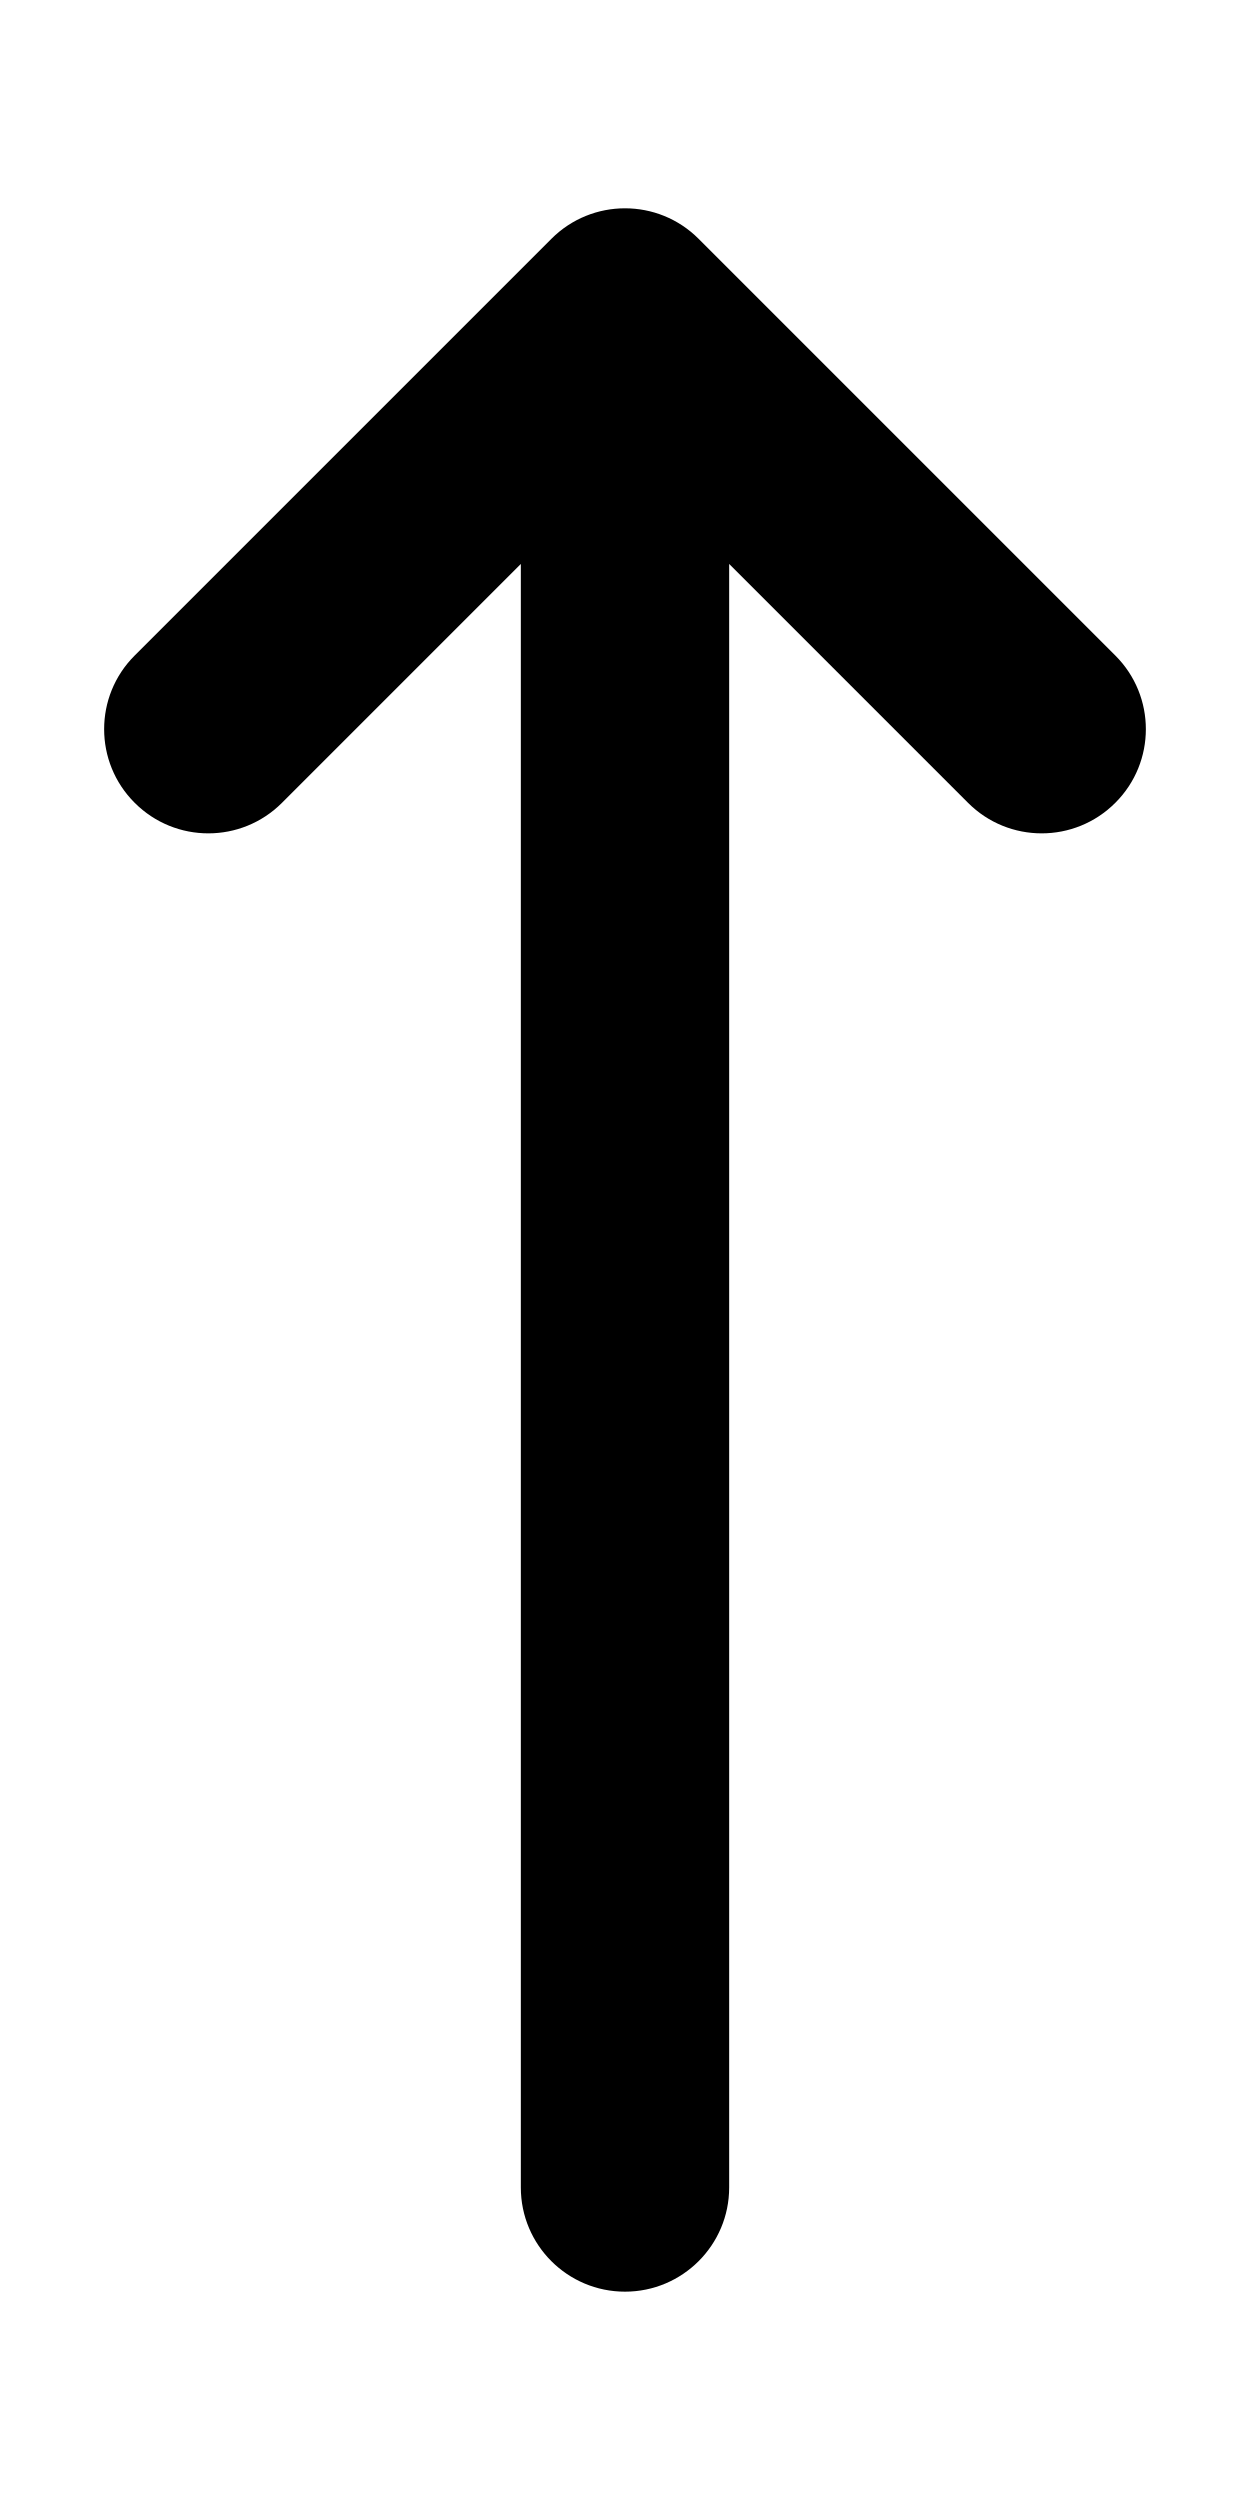
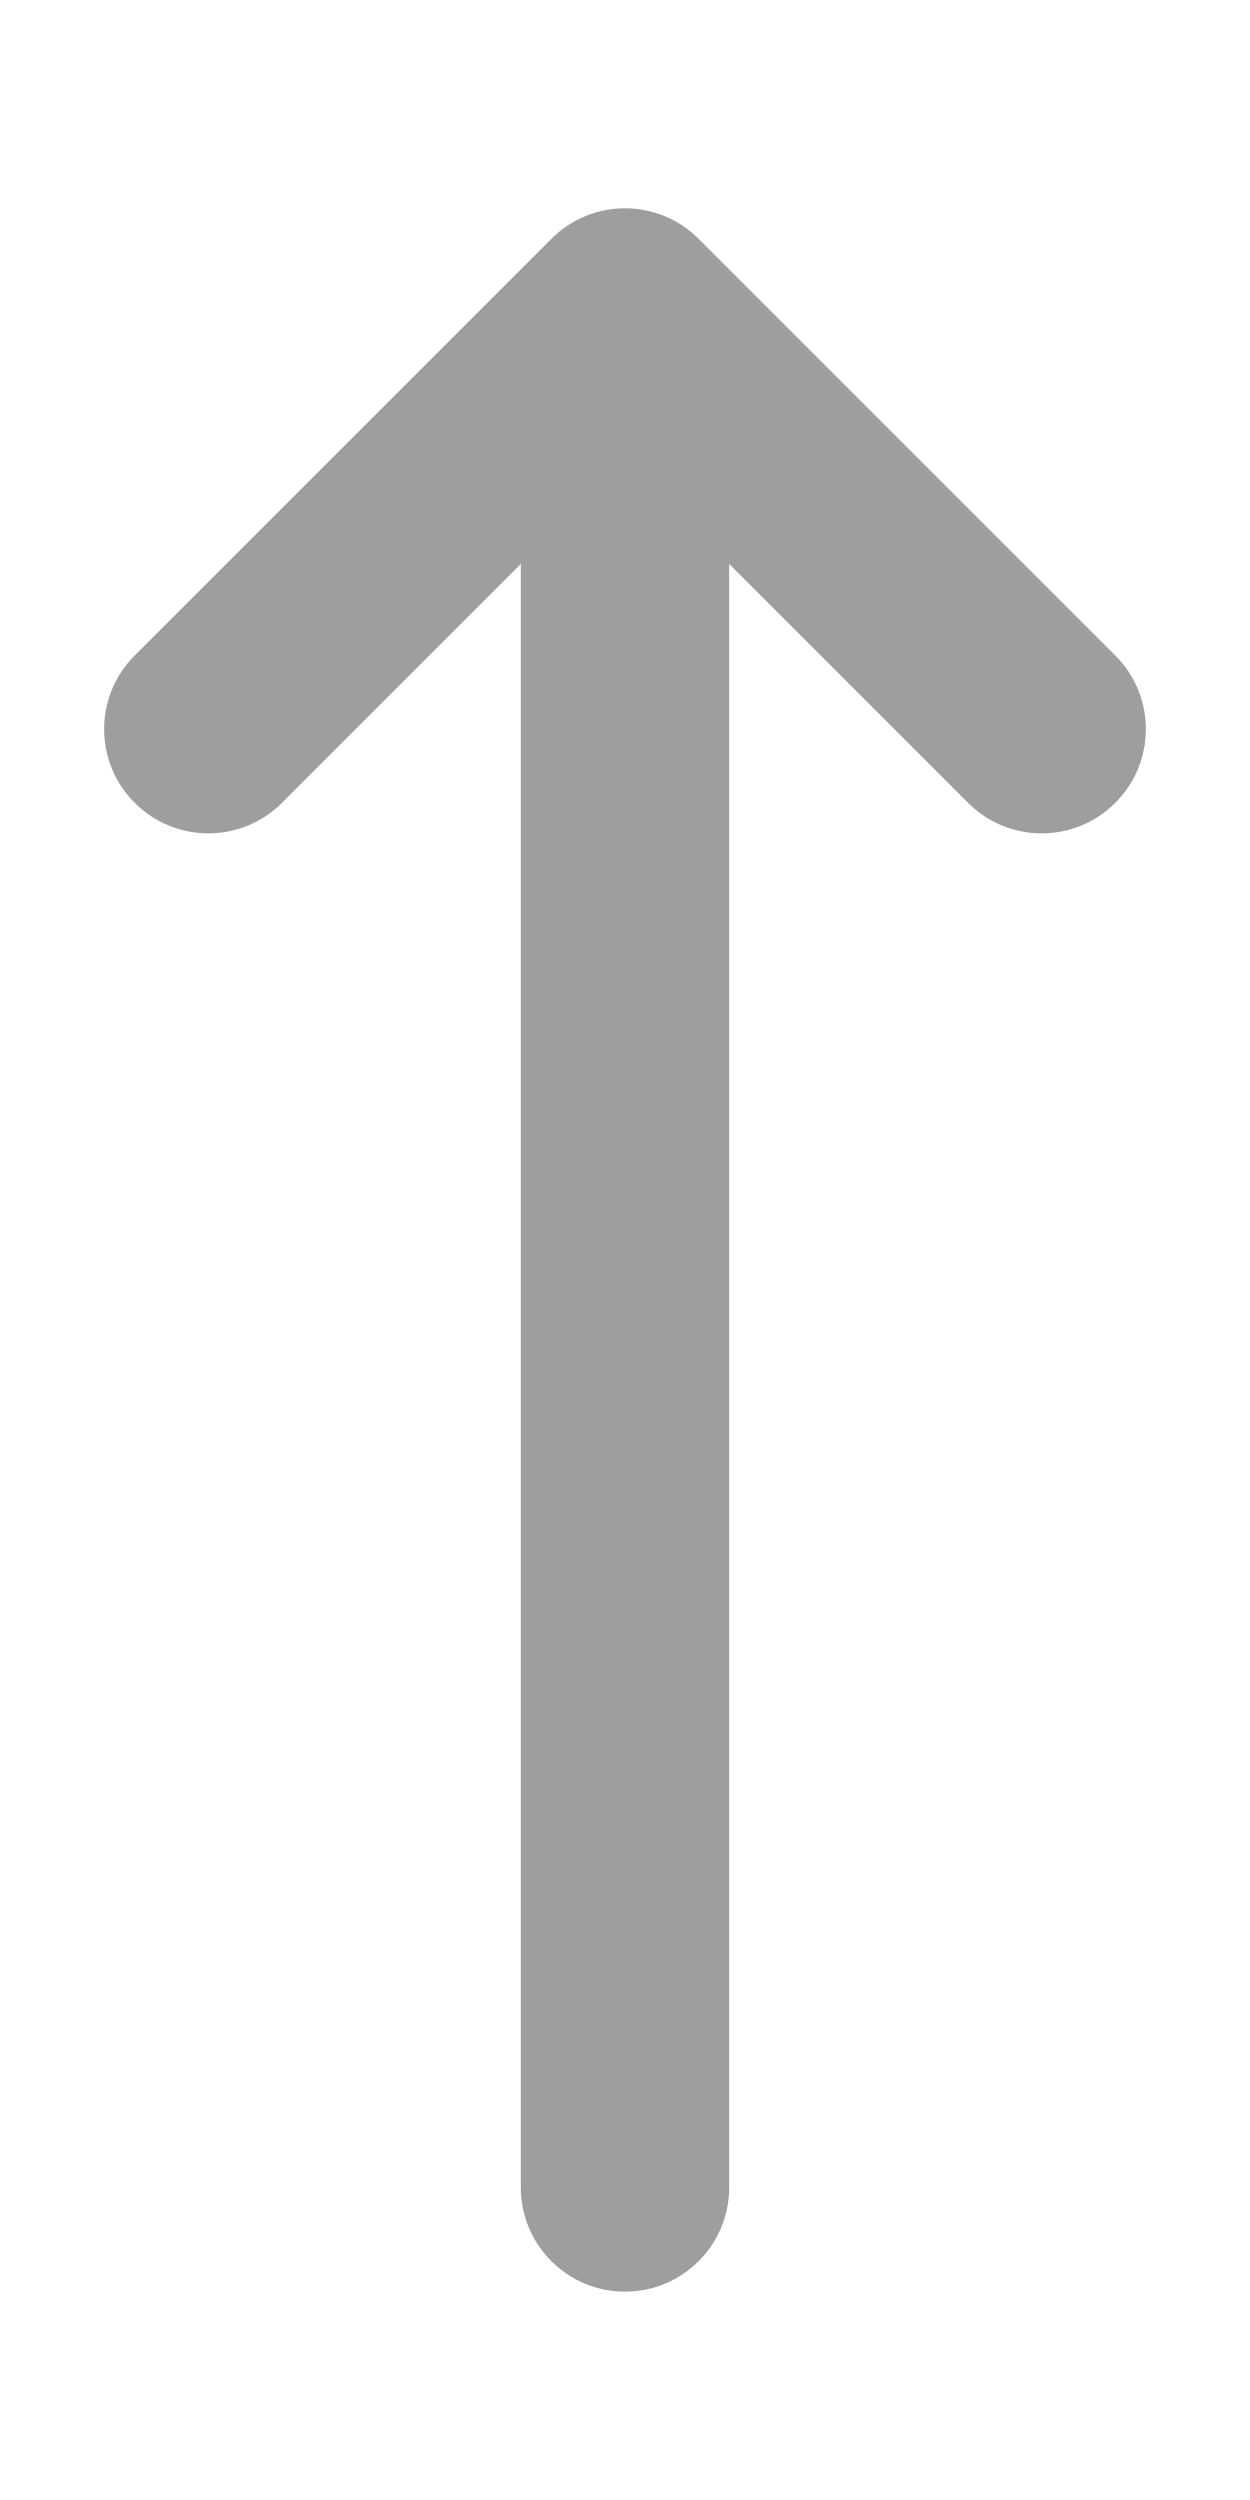
<svg xmlns="http://www.w3.org/2000/svg" width="8px" height="16px" viewBox="6 0 12 24" fill="none">
-   <path d="M12.707 2.293C12.317 1.902 11.683 1.902 11.293 2.293L7.293 6.293C6.902 6.683 6.902 7.317 7.293 7.707C7.683 8.098 8.317 8.098 8.707 7.707L11 5.414L11 21C11 21.552 11.448 22 12 22C12.552 22 13 21.552 13 21L13 5.414L15.293 7.707C15.683 8.098 16.317 8.098 16.707 7.707C17.098 7.317 17.098 6.683 16.707 6.293L12.707 2.293Z" fill="#000000" />
+   <path d="M12.707 2.293C12.317 1.902 11.683 1.902 11.293 2.293L7.293 6.293C6.902 6.683 6.902 7.317 7.293 7.707C7.683 8.098 8.317 8.098 8.707 7.707L11 5.414L11 21C11 21.552 11.448 22 12 22C12.552 22 13 21.552 13 21L13 5.414L15.293 7.707C15.683 8.098 16.317 8.098 16.707 7.707C17.098 7.317 17.098 6.683 16.707 6.293L12.707 2.293Z" fill="#9e9e9e" />
</svg>
